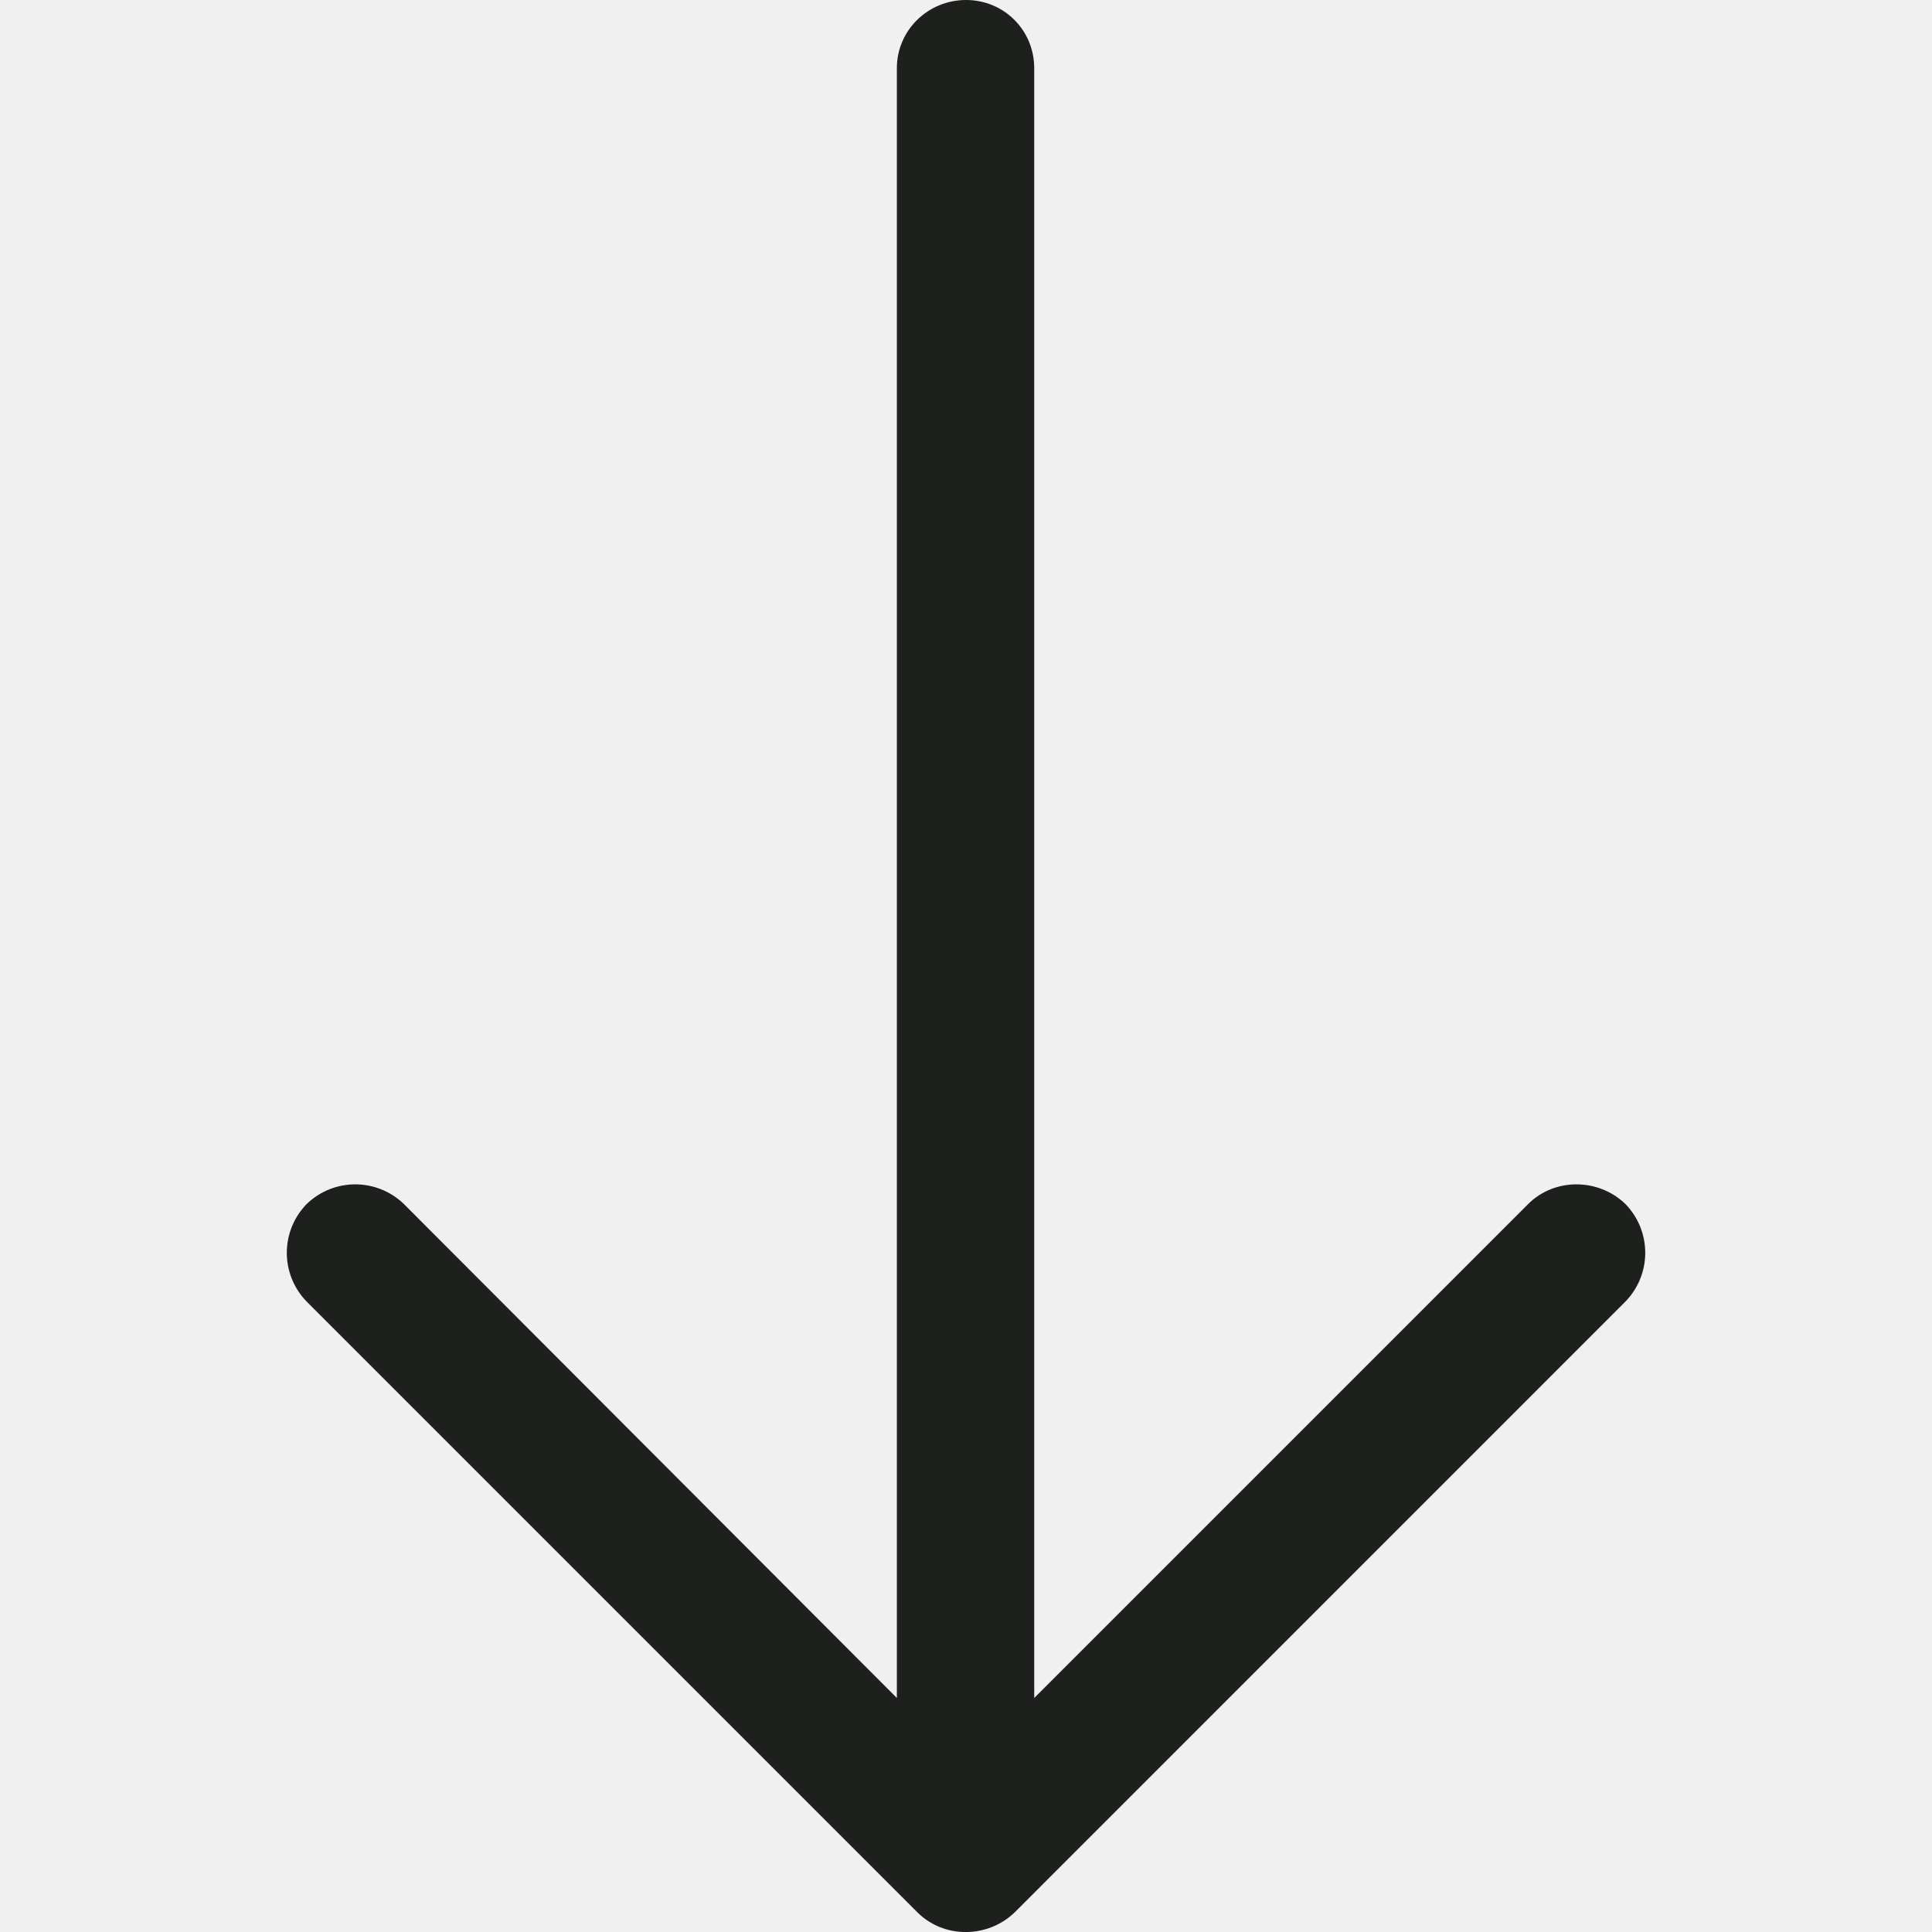
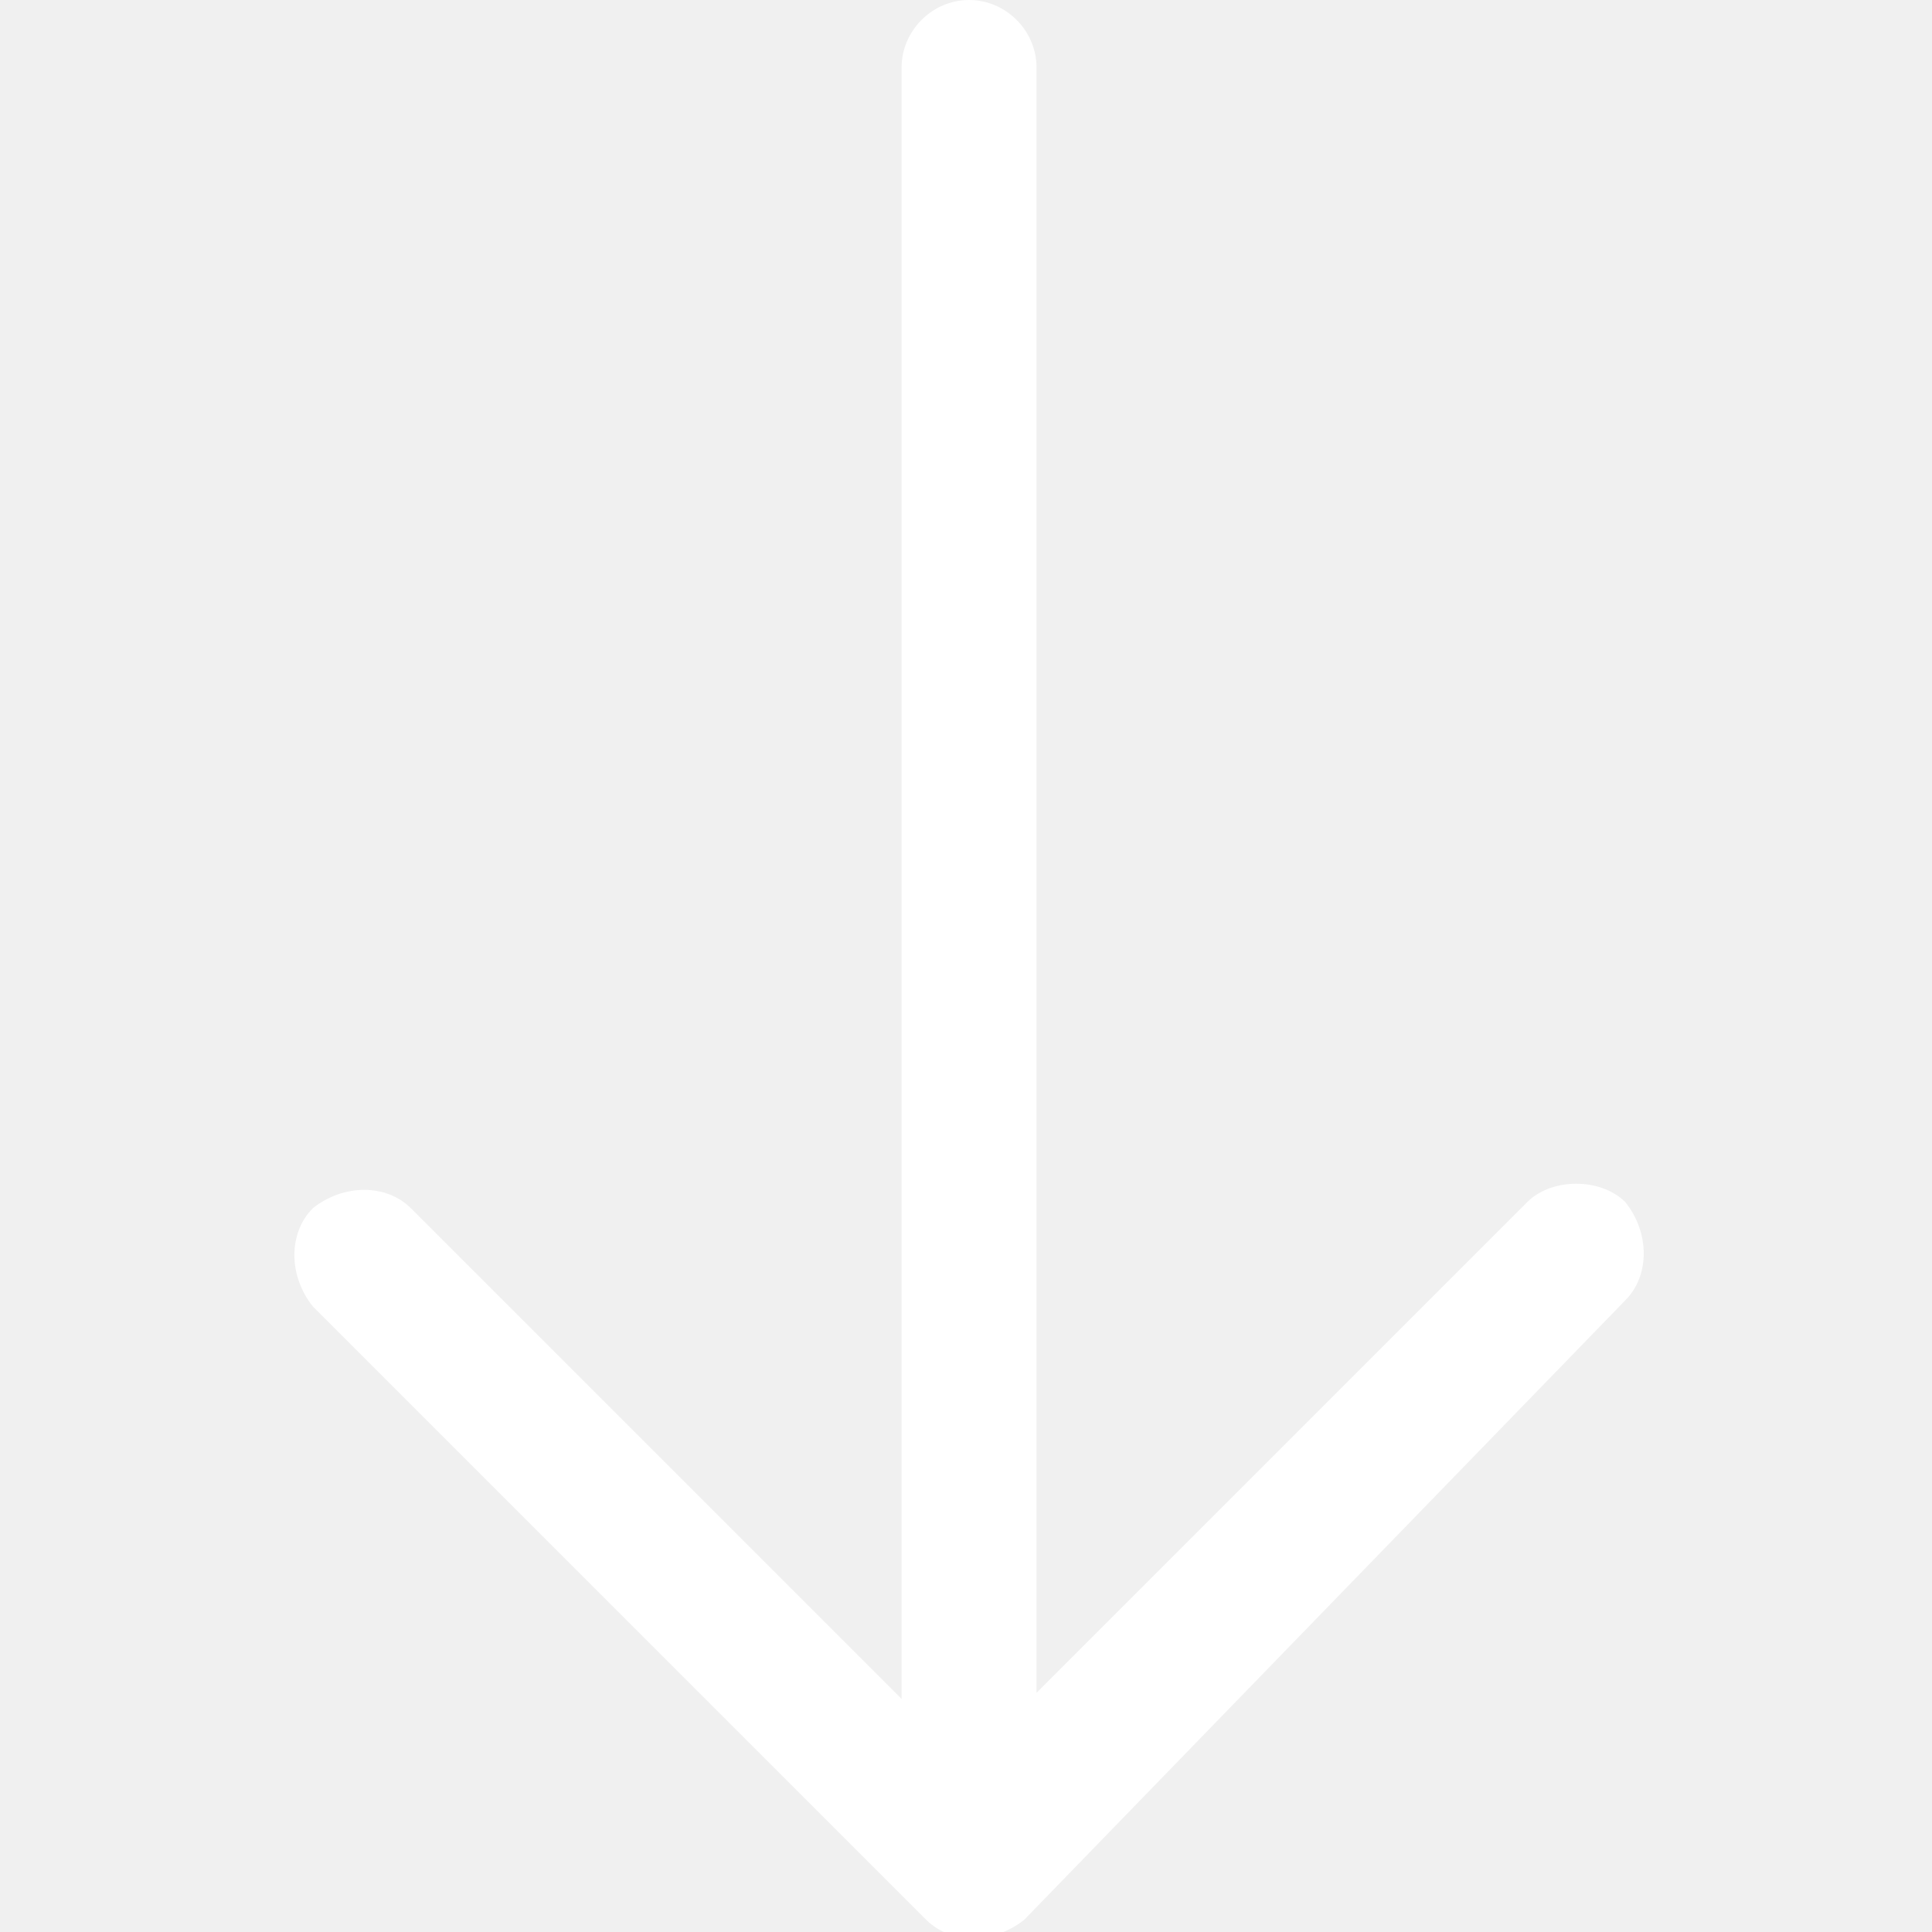
- <svg xmlns="http://www.w3.org/2000/svg" version="1.1" id="Capa_1" x="0px" y="0px" viewBox="0 0 31.479 31.479" style="enable-background:new 0 0 31.479 31.479;" xml:space="preserve">
-   <path style="fill:#1E201D;" d="M26.485,21.206c0.429-0.444,0.429-1.143,0-1.587c-0.444-0.429-1.159-0.429-1.587,0l-8.047,8.047  V1.111C16.851,0.492,16.359,0,15.74,0c-0.619,0-1.127,0.492-1.127,1.111v26.555l-8.031-8.047c-0.444-0.429-1.143-0.429-1.587,0  c-0.429,0.444-0.429,1.143,0,1.587l9.952,9.952c0.429,0.429,1.143,0.429,1.587,0L26.485,21.206z" />
-   <g>
- </g>
-   <g>
- </g>
-   <g>
- </g>
-   <g>
- </g>
-   <g>
- </g>
-   <g>
- </g>
-   <g>
- </g>
-   <g>
- </g>
-   <g>
- </g>
-   <g>
- </g>
-   <g>
- </g>
-   <g>
- </g>
-   <g>
- </g>
-   <g>
- </g>
-   <g>
- </g>
+ <svg xmlns="http://www.w3.org/2000/svg" version="1.1" id="Capa_1" x="0px" y="0px" viewBox="0 0 31.5 31.5" style="enable-background:new 0 0 31.5 31.5;" xml:space="preserve">
+   <style type="text/css">
+ 	.st0{fill:#FFFFFF;}
+ </style>
+   <path class="st0" d="M26.5,21.2c0.4-0.4,0.4-1.1,0-1.6c-0.4-0.4-1.2-0.4-1.6,0l-8,8V1.1c0-0.6-0.5-1.1-1.1-1.1  c-0.6,0-1.1,0.5-1.1,1.1v26.6l-8-8c-0.4-0.4-1.1-0.4-1.6,0c-0.4,0.4-0.4,1.1,0,1.6l10,10c0.4,0.4,1.1,0.4,1.6,0L26.5,21.2z" />
</svg>
